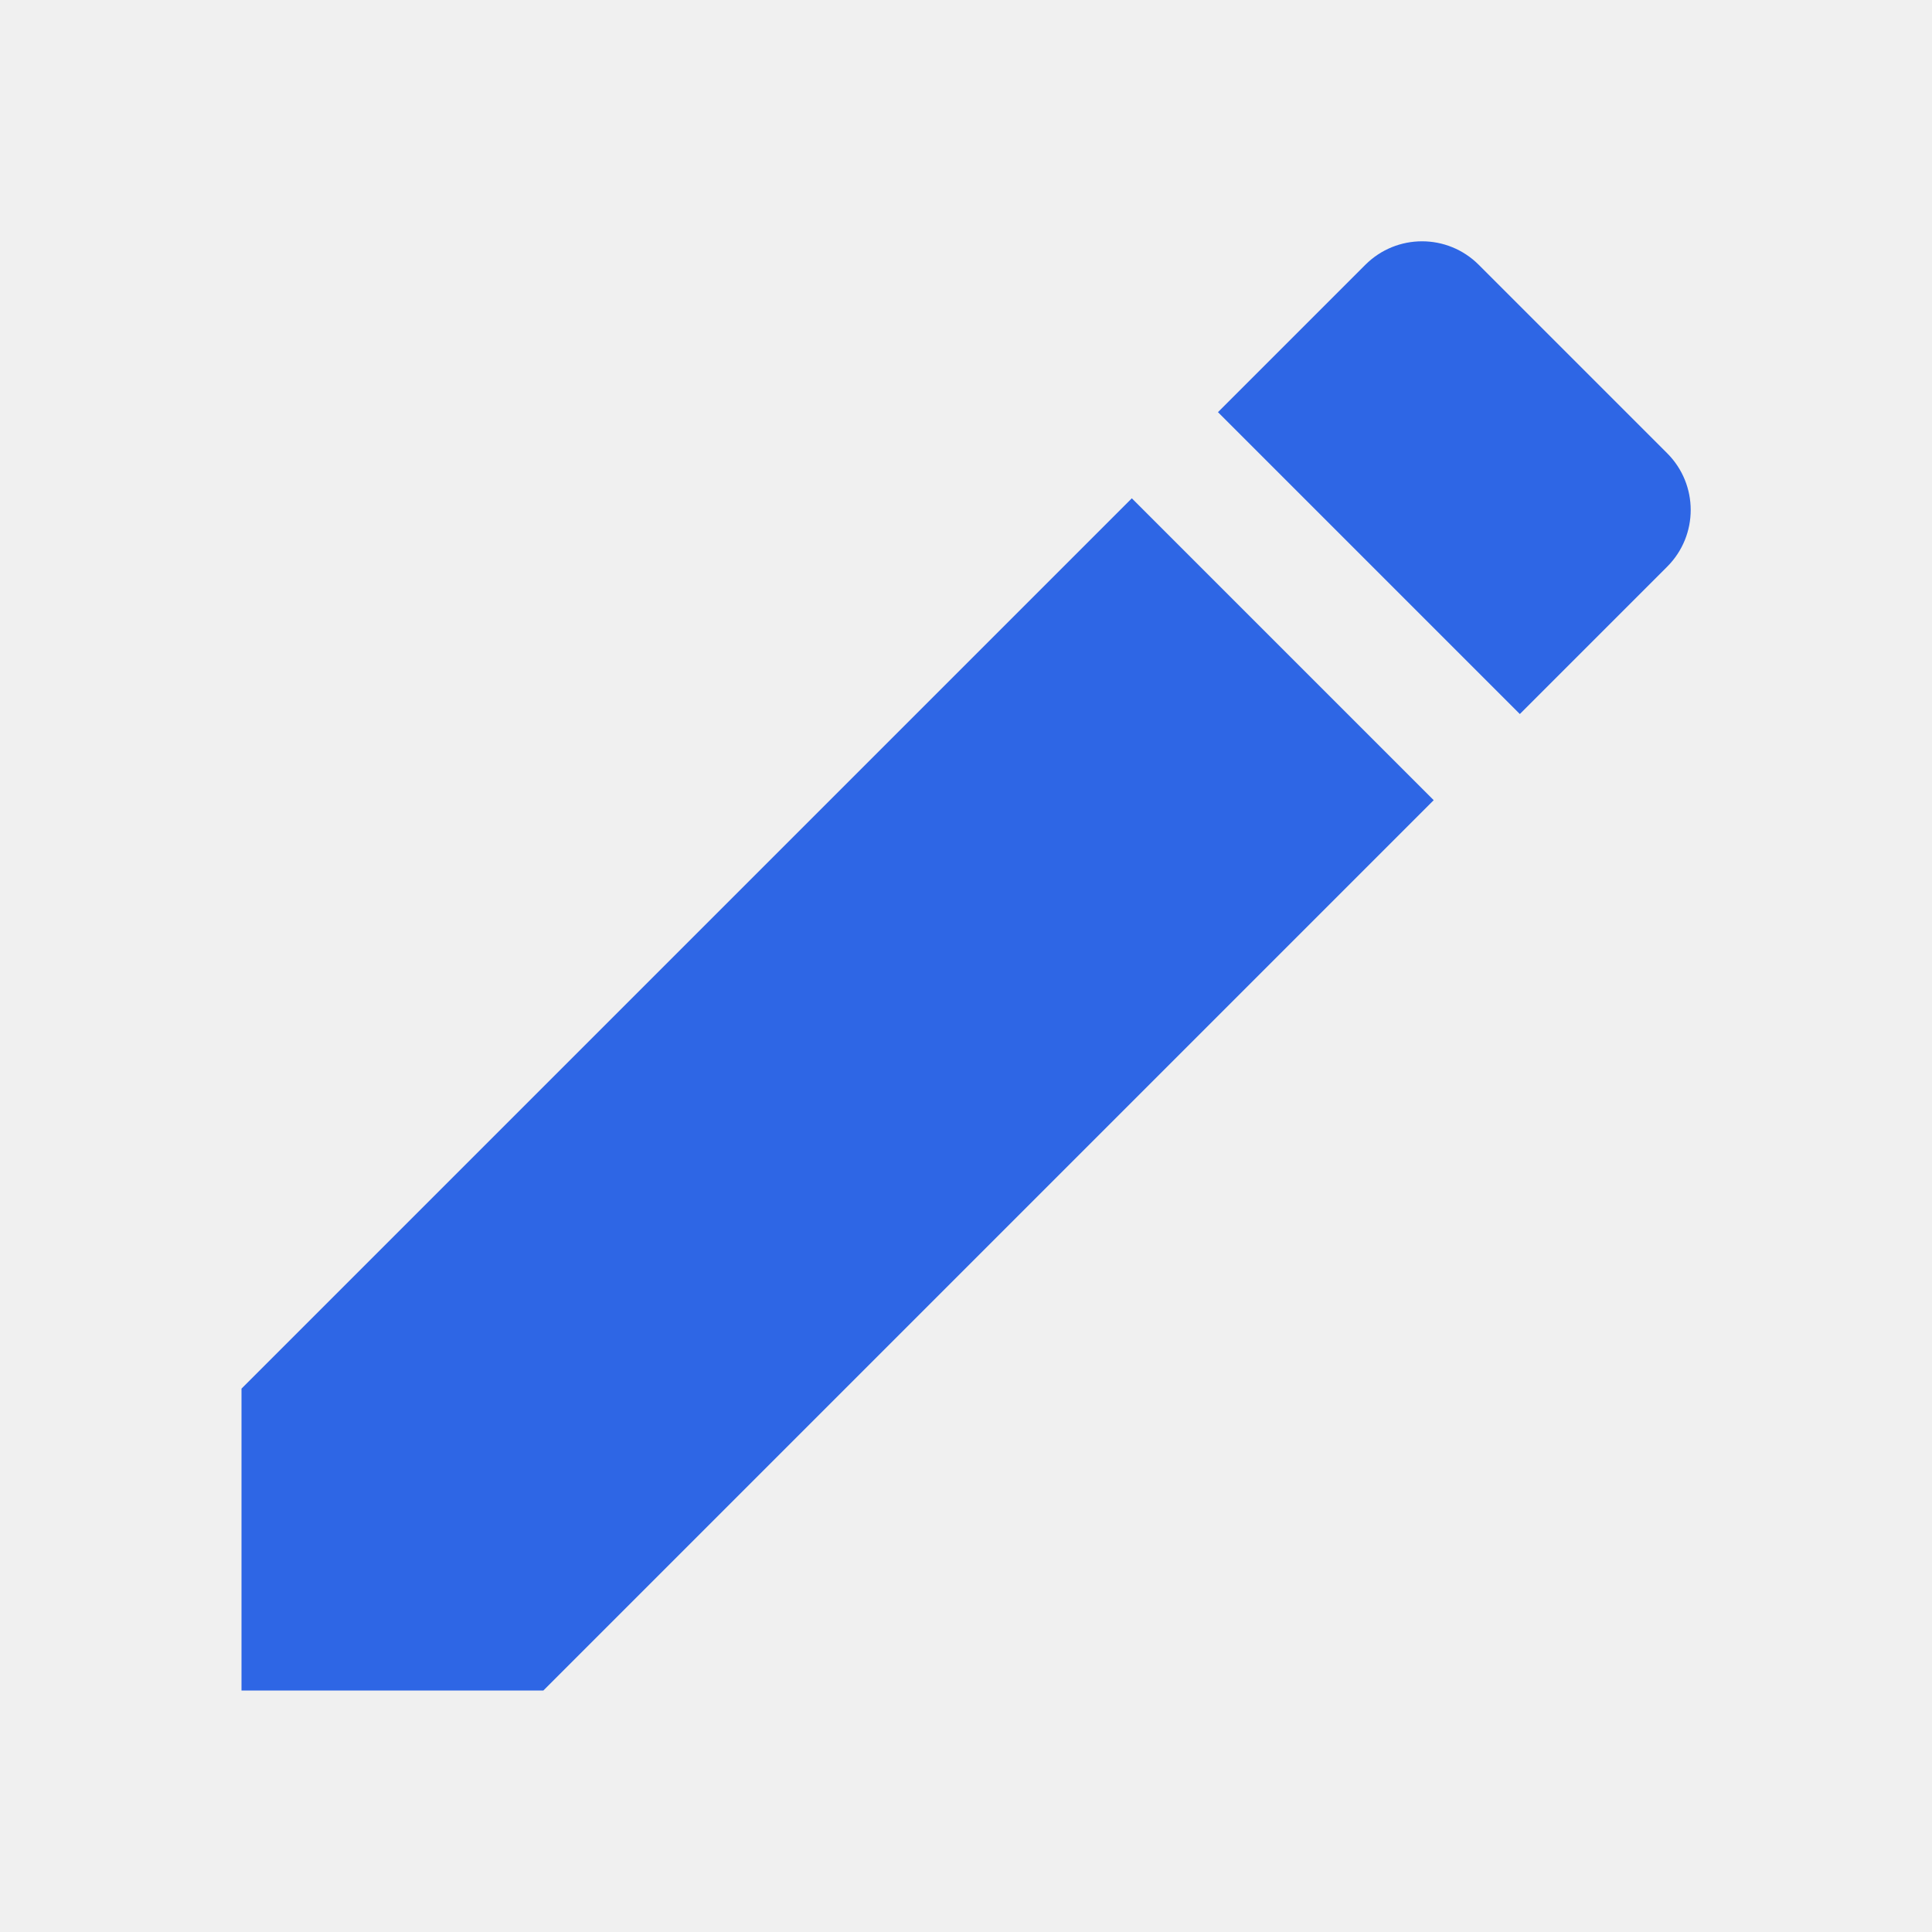
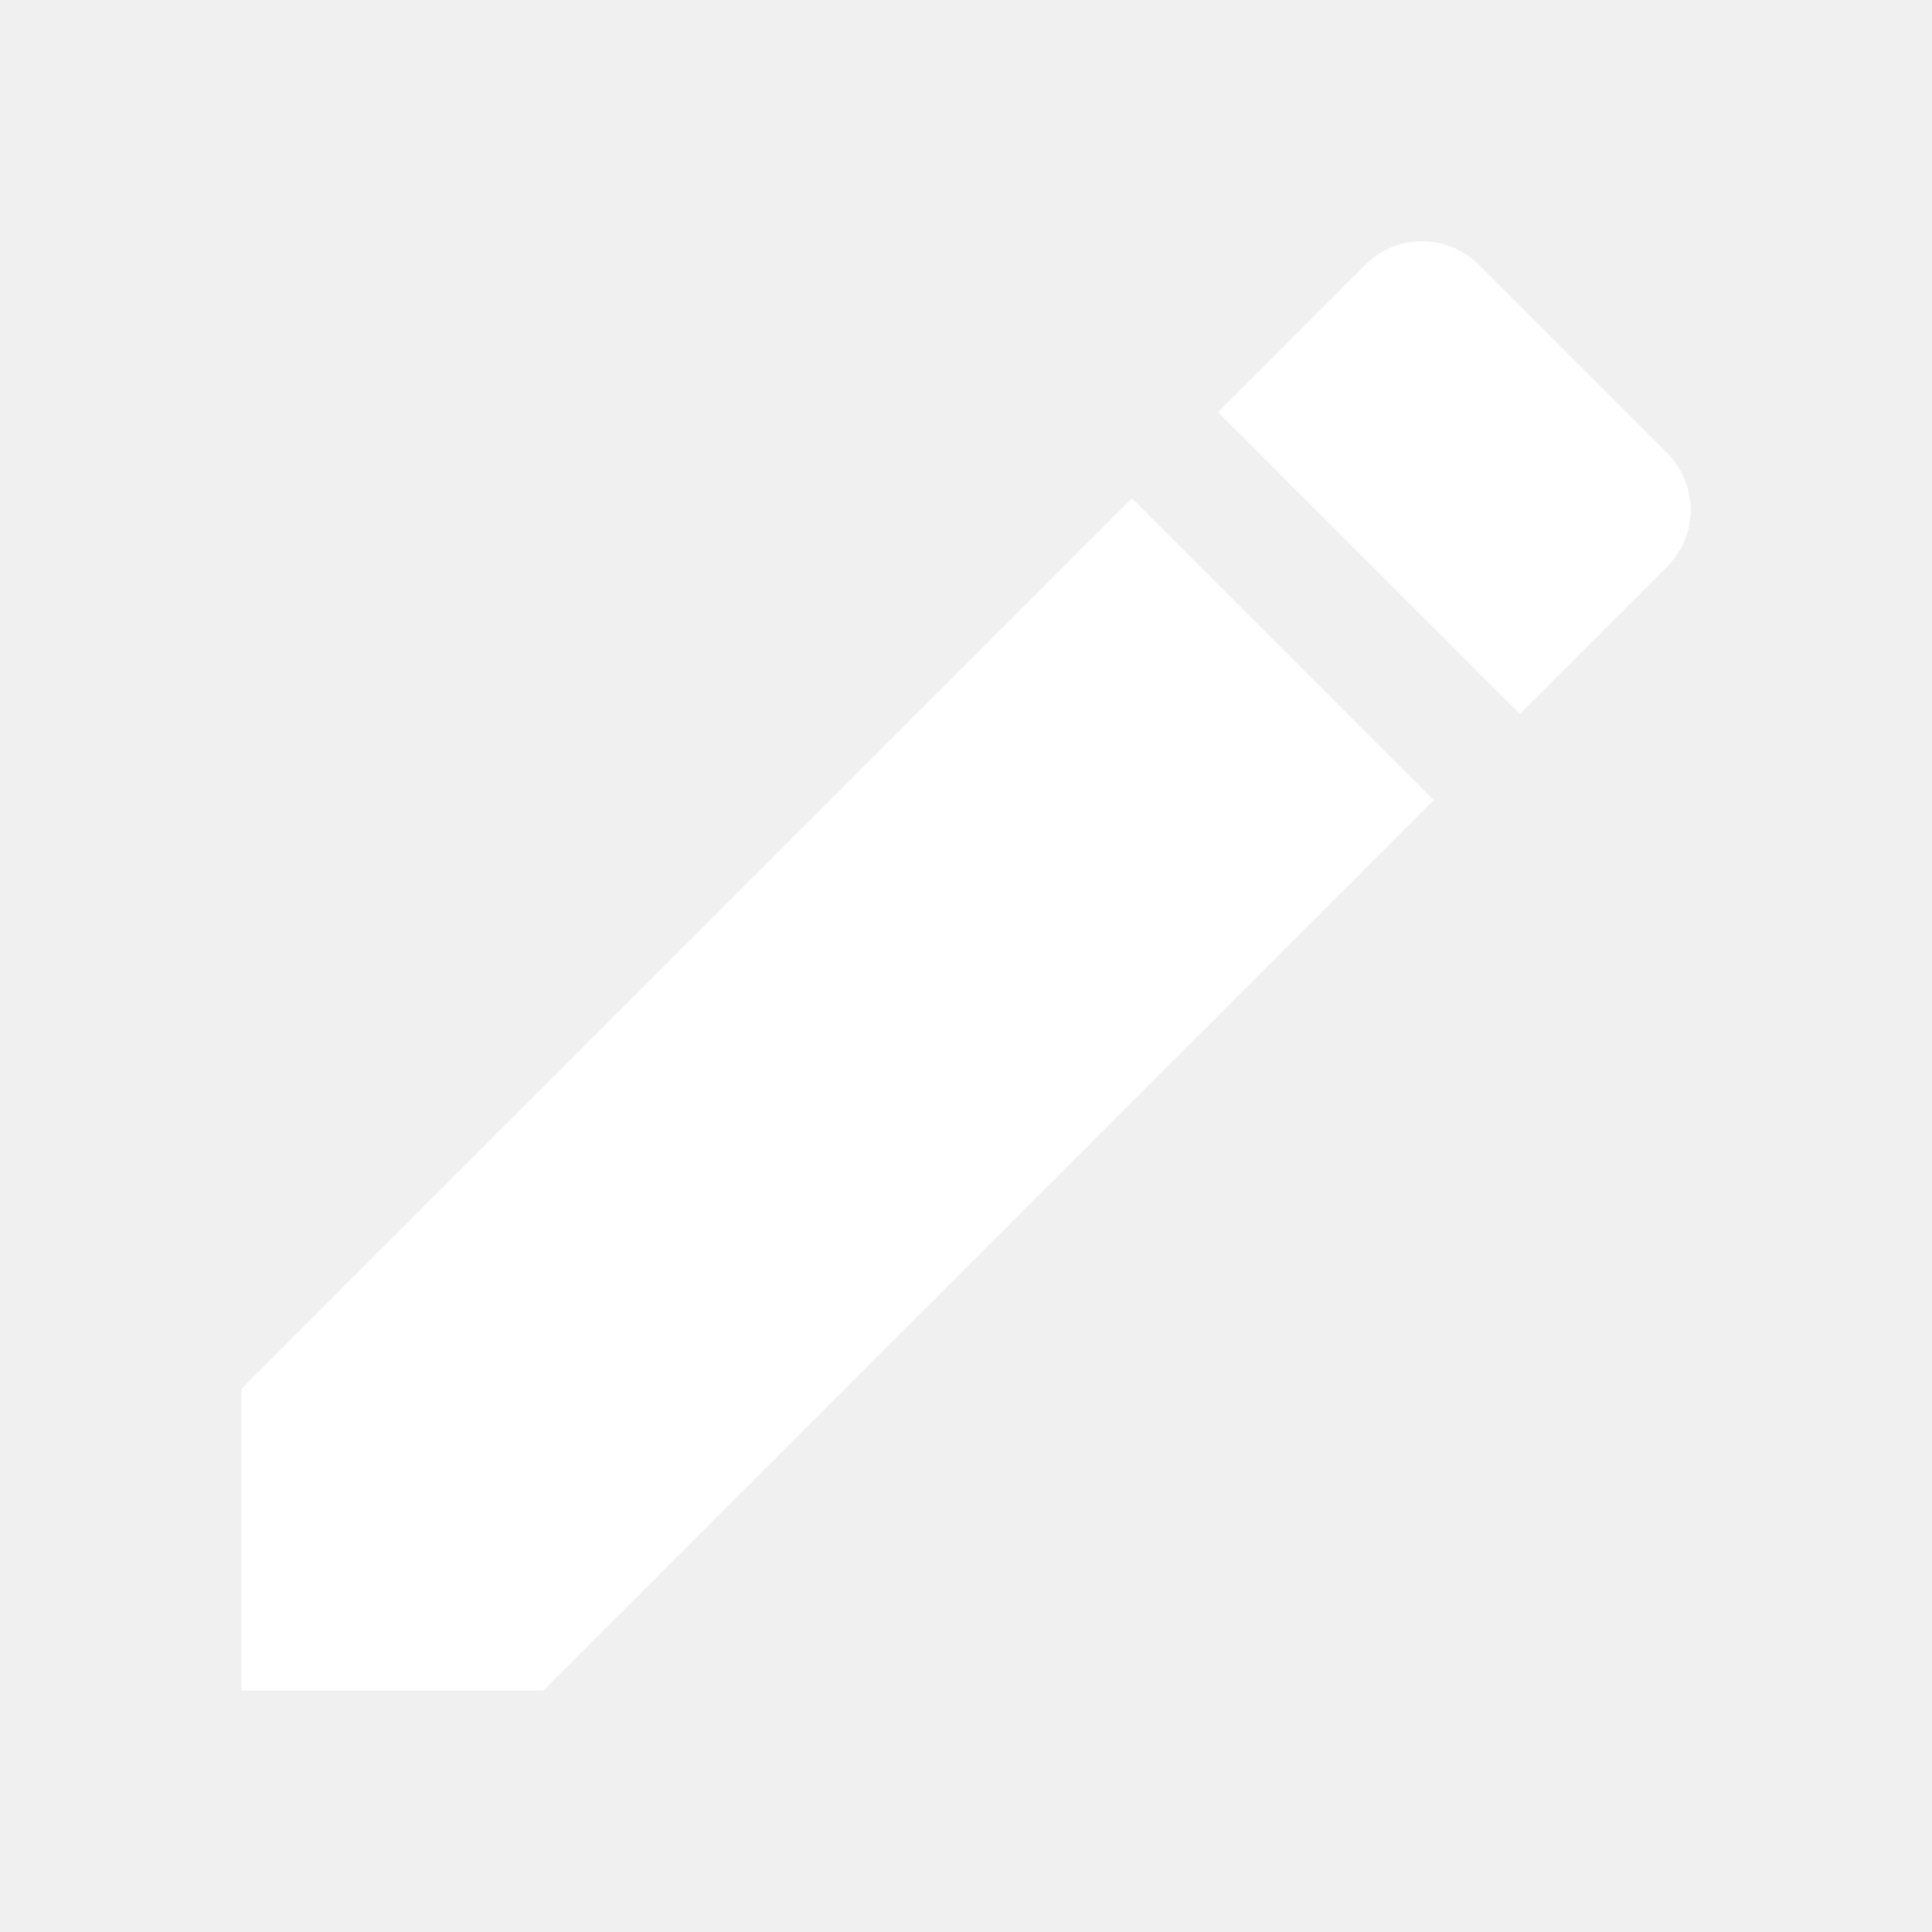
<svg xmlns="http://www.w3.org/2000/svg" width="24" height="24" viewBox="0 0 24 24" fill="none">
-   <path d="M3 17.25V21H6.75L17.81 9.94L14.06 6.19L3 17.25ZM20.71 7.04C21.1 6.65 21.1 6.02 20.71 5.63L18.37 3.29C17.98 2.9 17.35 2.9 16.96 3.29L15.13 5.12L18.88 8.87L20.71 7.04V7.04Z" fill="#2e66e5" />
+   <path d="M3 17.25V21H6.75L17.81 9.94L14.06 6.19L3 17.25ZM20.71 7.04C21.1 6.65 21.1 6.02 20.71 5.63L18.37 3.29C17.98 2.9 17.35 2.9 16.96 3.29L15.13 5.12L18.88 8.87L20.71 7.04V7.04Z" fill="#fff" />
</svg>
